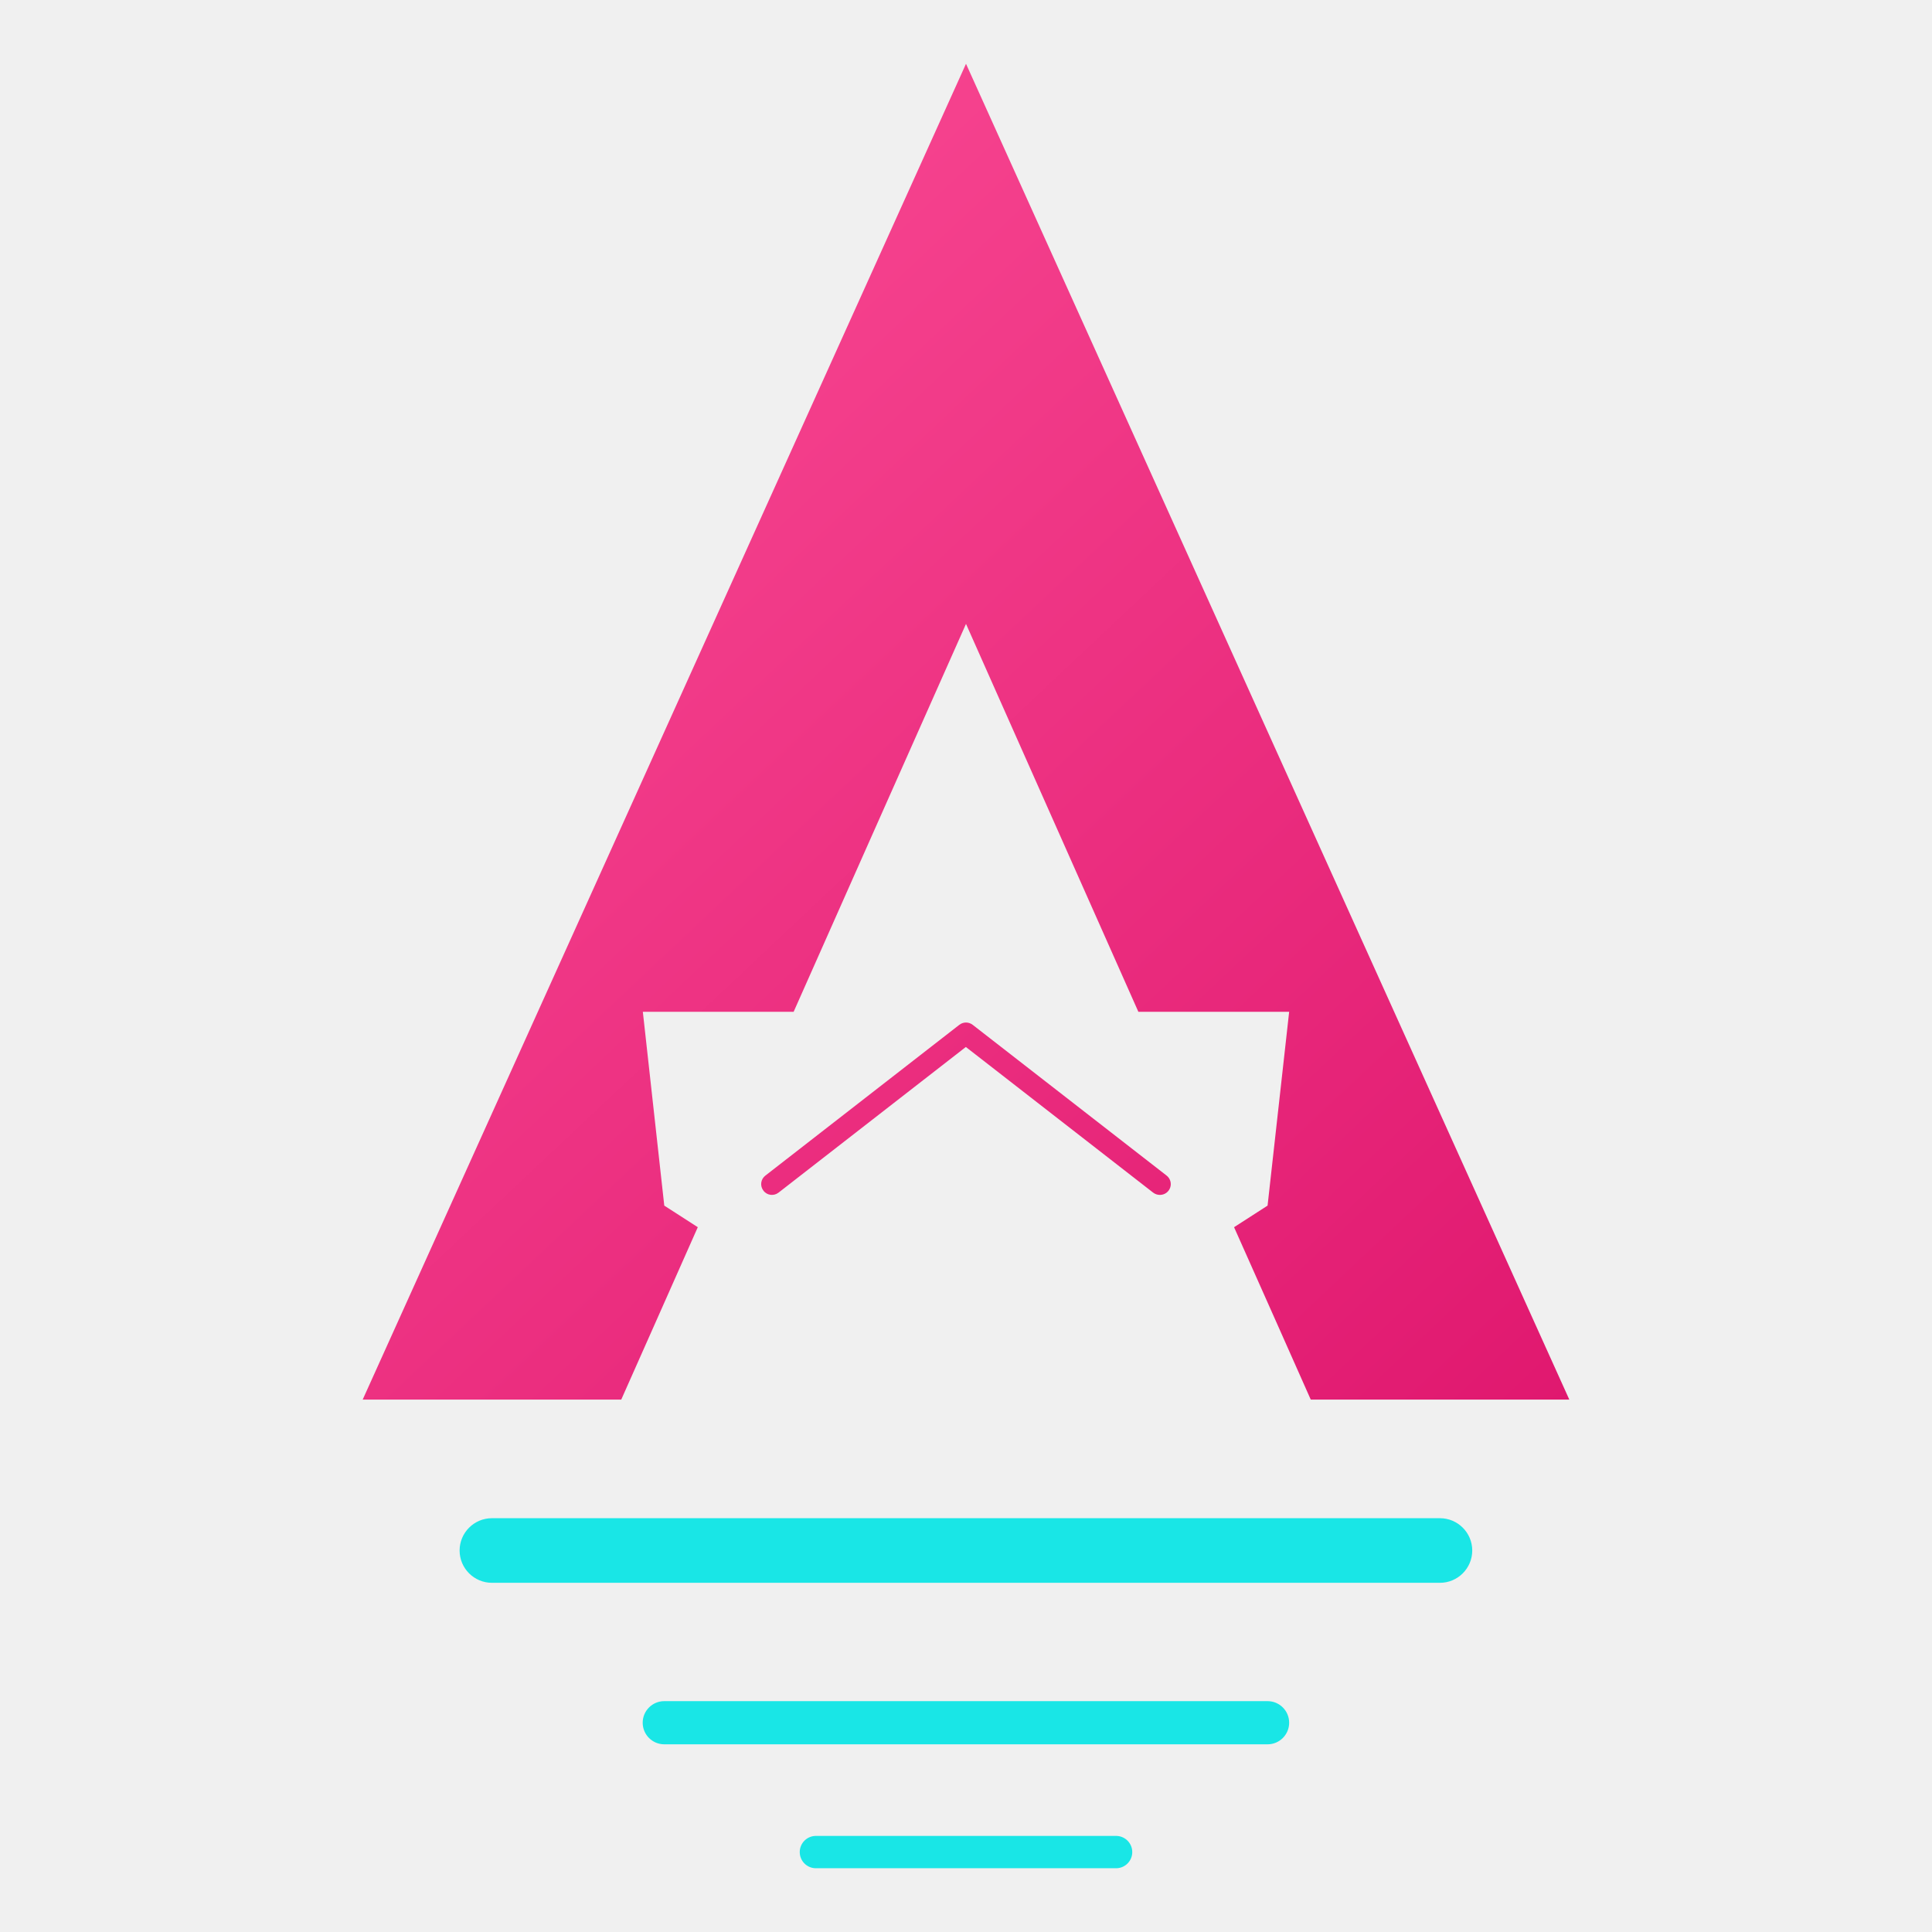
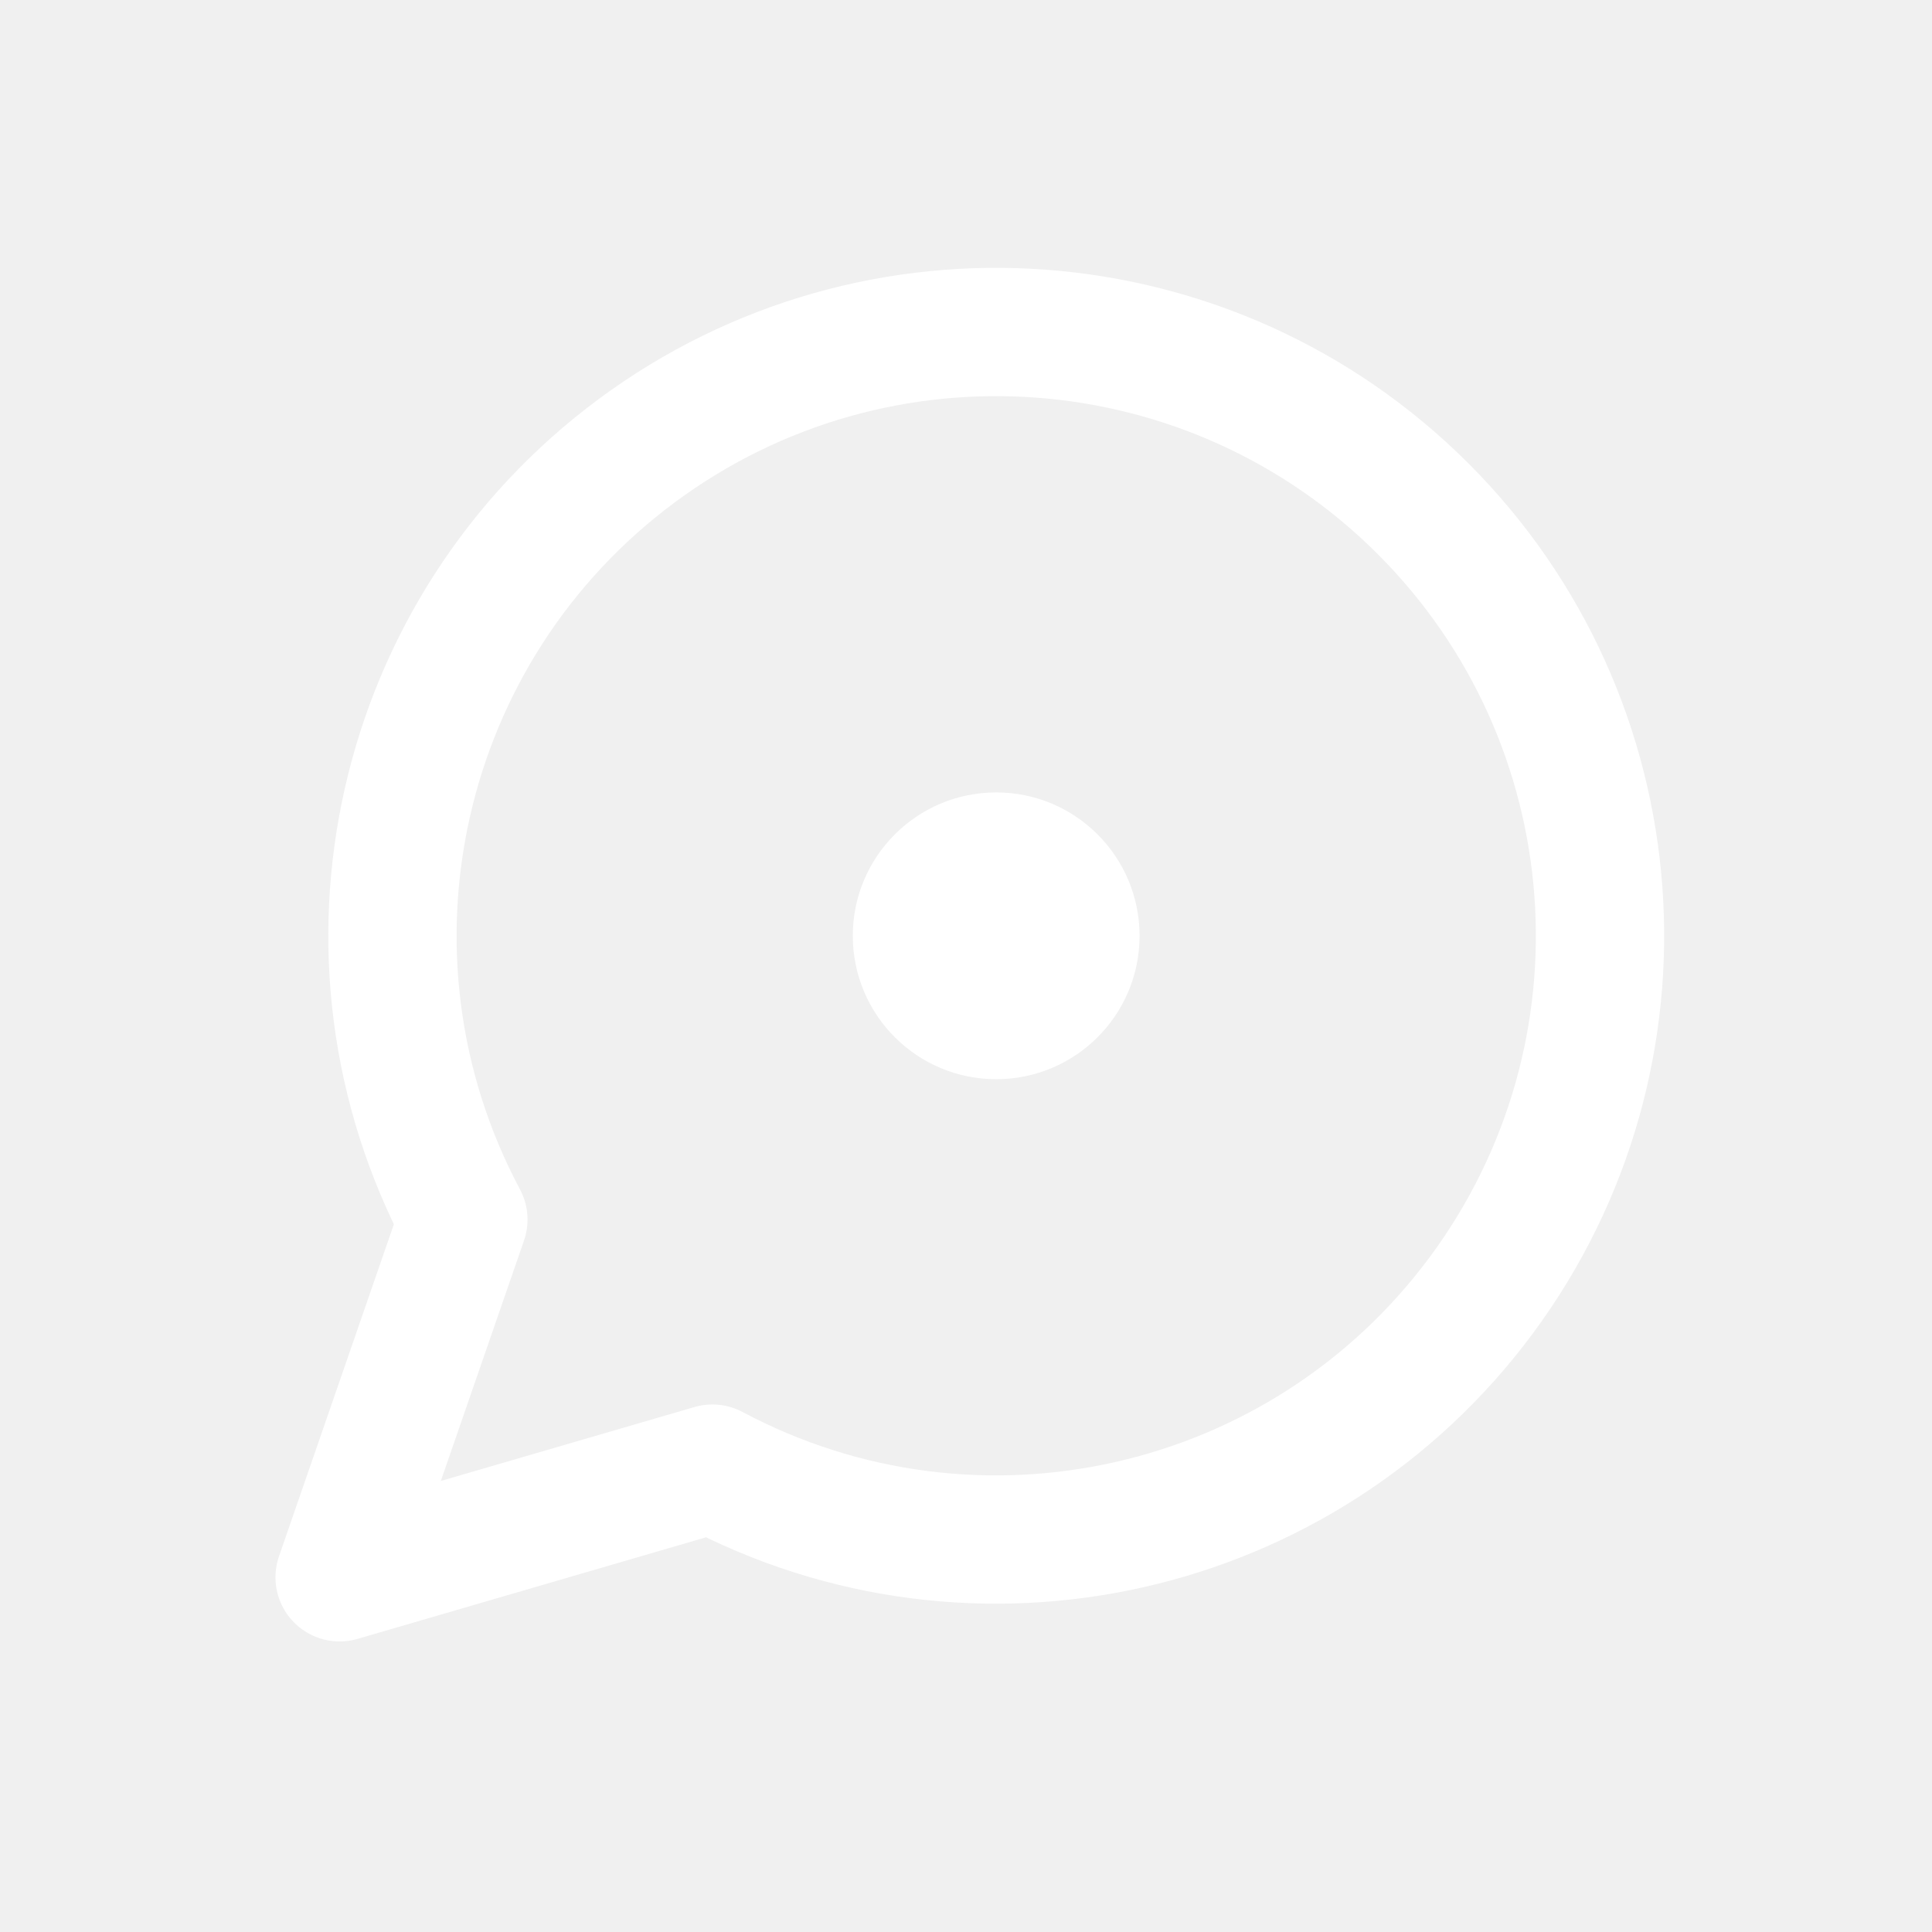
- <svg xmlns="http://www.w3.org/2000/svg" width="128" height="128" viewBox="0 0 128 128" fill="none" role="img" aria-label="Armada">
-   <defs>
-     <linearGradient id="armada-sail" x1="24" y1="8" x2="104" y2="93" gradientUnits="userSpaceOnUse">
-       <stop offset="0" stop-color="#fb4d96" />
-       <stop offset="1" stop-color="#e0186f" />
-     </linearGradient>
-   </defs>
-   <g fill="#19e6e6">
-     <path d="M95.4 104.865H32.59c-1.18 0-2.14-.96-2.14-2.14s.96-2.14 2.14-2.14H95.4c1.18 0 2.14.96 2.14 2.14s-.96 2.14-2.14 2.14z" />
-     <path d="M83.98 115.565H44.01a1.43 1.43 0 1 1 0-2.86h39.97a1.43 1.43 0 1 1 0 2.86z" />
-     <path d="M73.99 123.775H54.01a1.071 1.071 0 0 1 0-2.14h19.98a1.071 1.071 0 0 1 0 2.14z" />
-   </g>
-   <path d="M64 4.225l-39.97 88.5h17.13l2.31-5.2 2.76-6.22-2.22-1.43-1.42-12.84h9.99l4.89-11.01L64 41.335l11.42 25.7h9.99l-1.43 12.84-2.22 1.43 2.77 6.22 2.31 5.2h17.13z" fill="url(#armada-sail)" />
-   <path d="M76.84 79.165c-.15 0-.31-.05-.44-.15l-12.41-9.65-12.41 9.65c-.31.24-.76.19-1-.13a.706.706 0 0 1 .13-1l12.85-9.99c.26-.2.62-.2.88 0l12.85 9.99a.715.715 0 0 1-.43 1.28z" fill="url(#armada-sail)" />
+ <svg xmlns="http://www.w3.org/2000/svg" width="128" height="128" viewBox="0 0 128 128" fill="none" role="img" aria-label="Cchat">
+   <path d="M47.2 97.3 A40 40 0 1 0 30.7 80.8 L22.5 104.5 L47.2 97.3 Z" stroke="#FFFFFF" stroke-width="8.5" stroke-linecap="round" stroke-linejoin="round" />
+   <circle cx="66" cy="62" r="9.5" fill="#FFFFFF" />
</svg>
